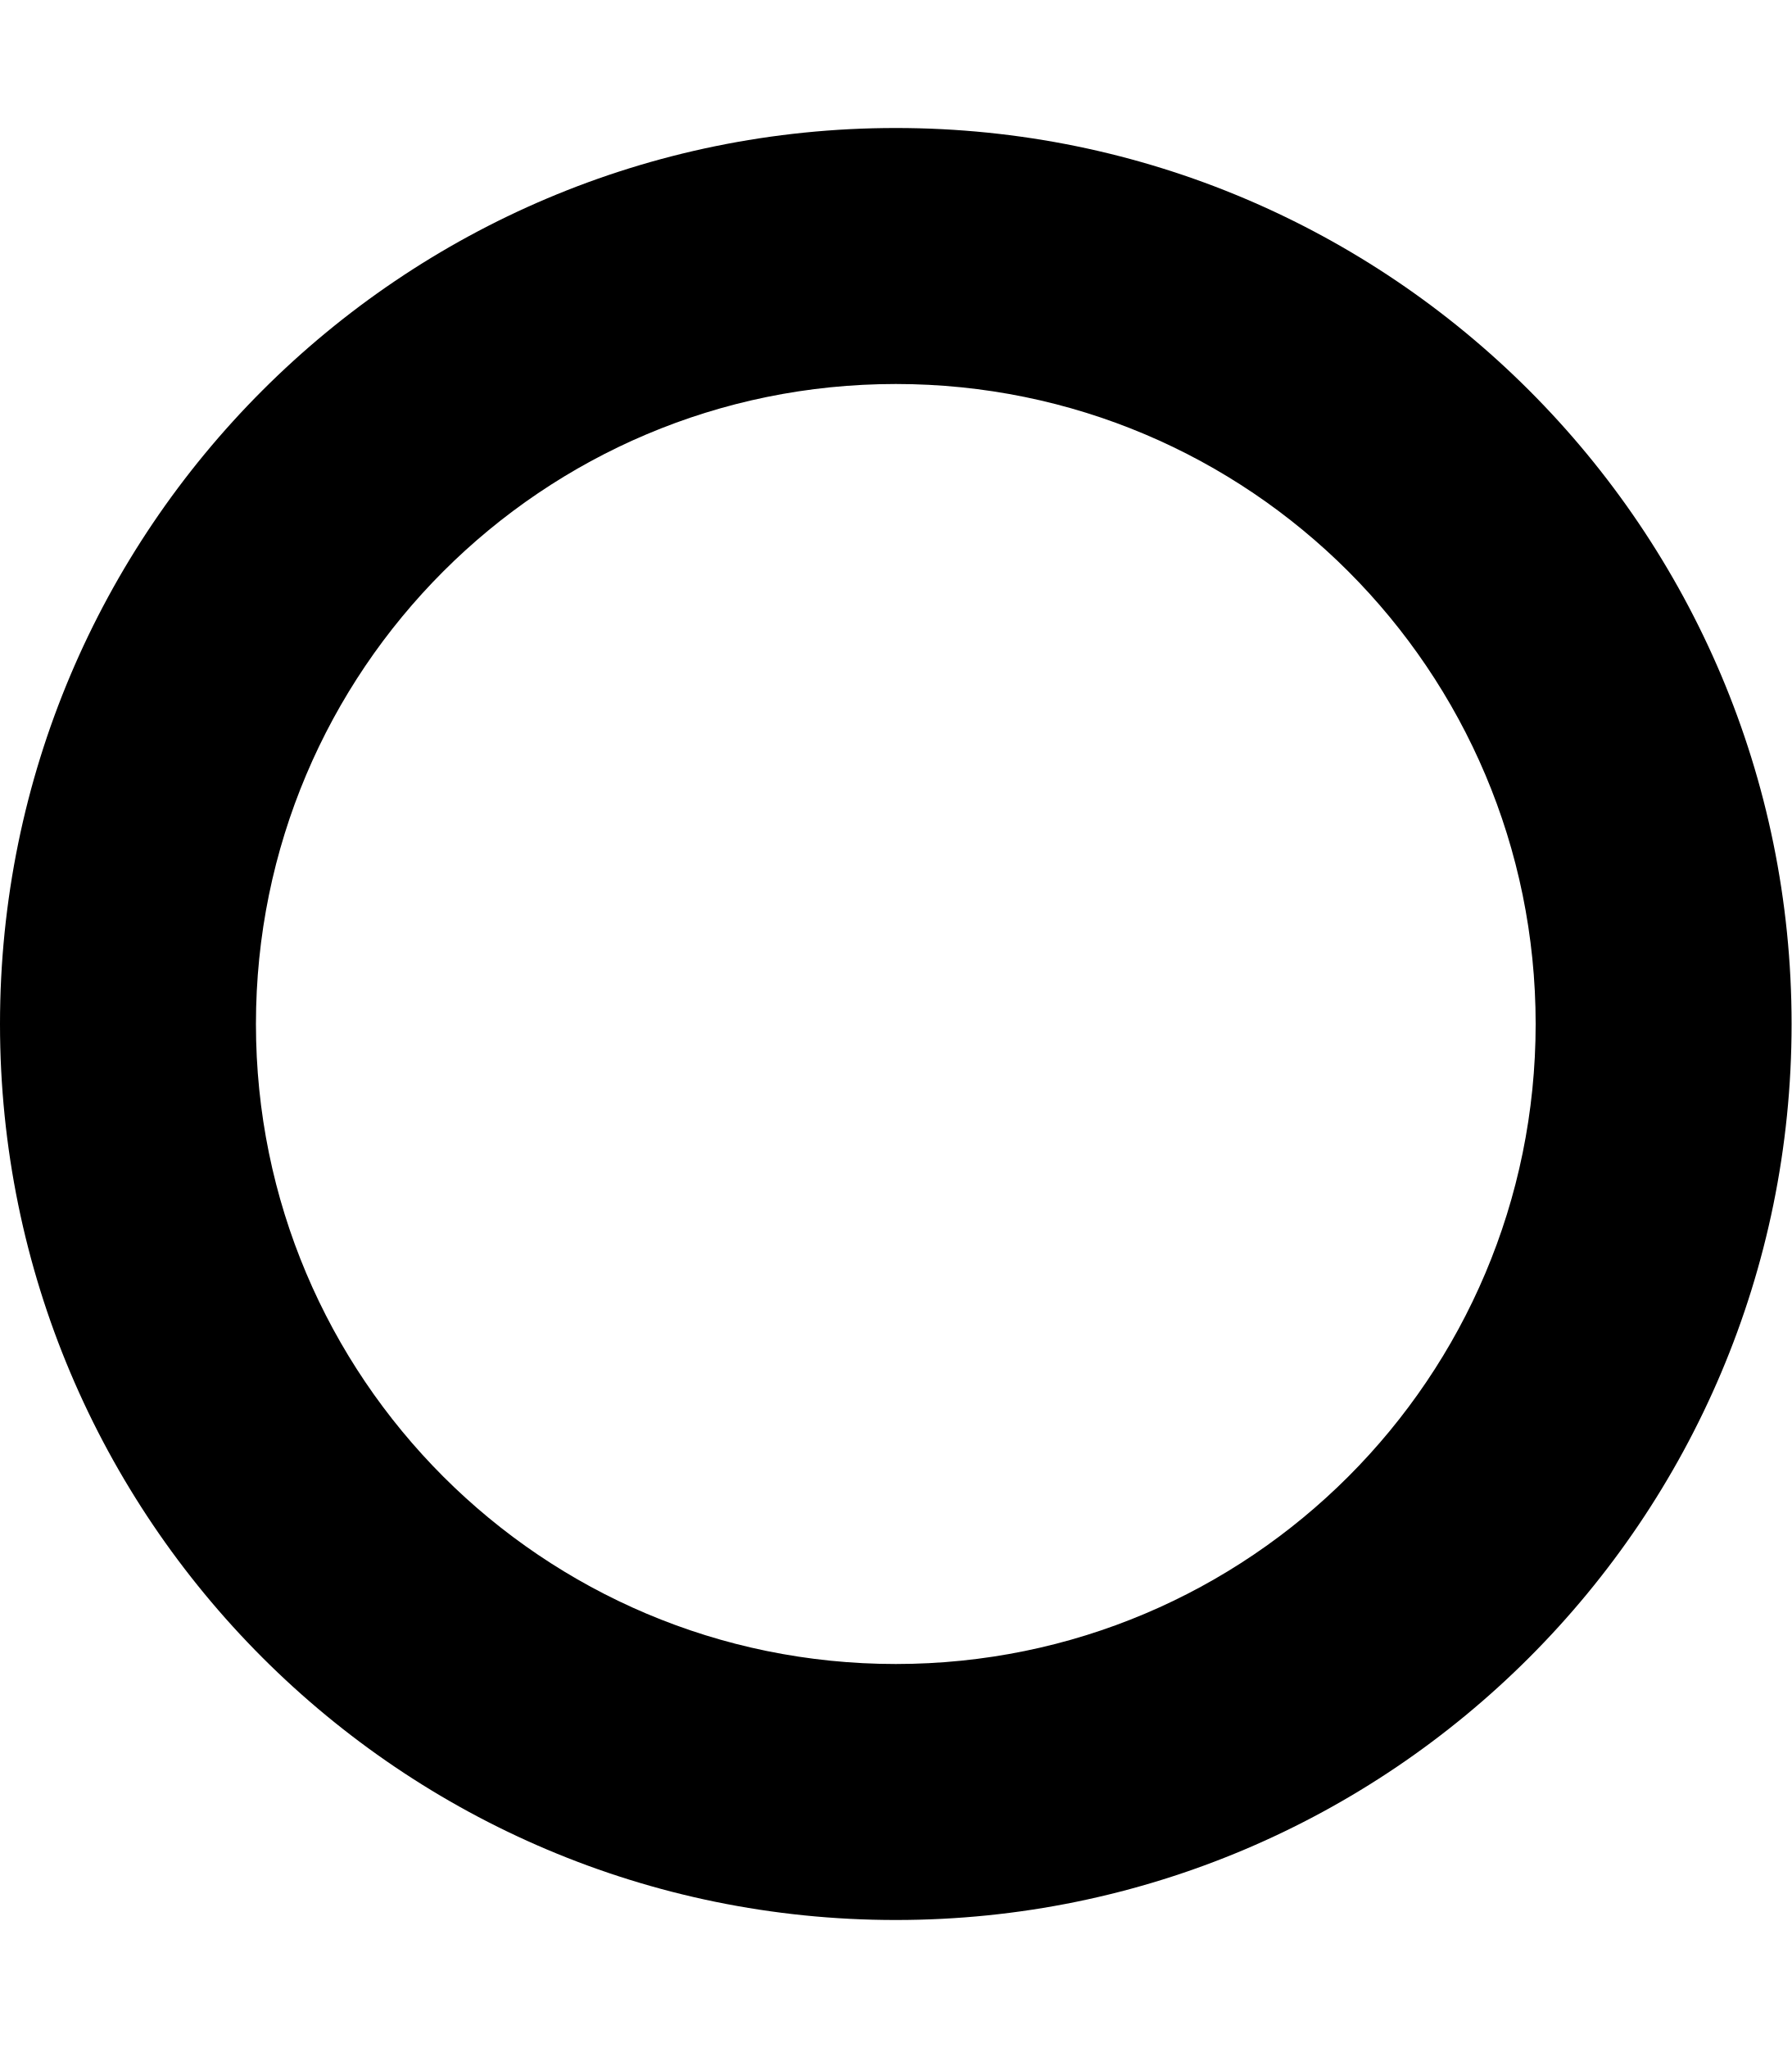
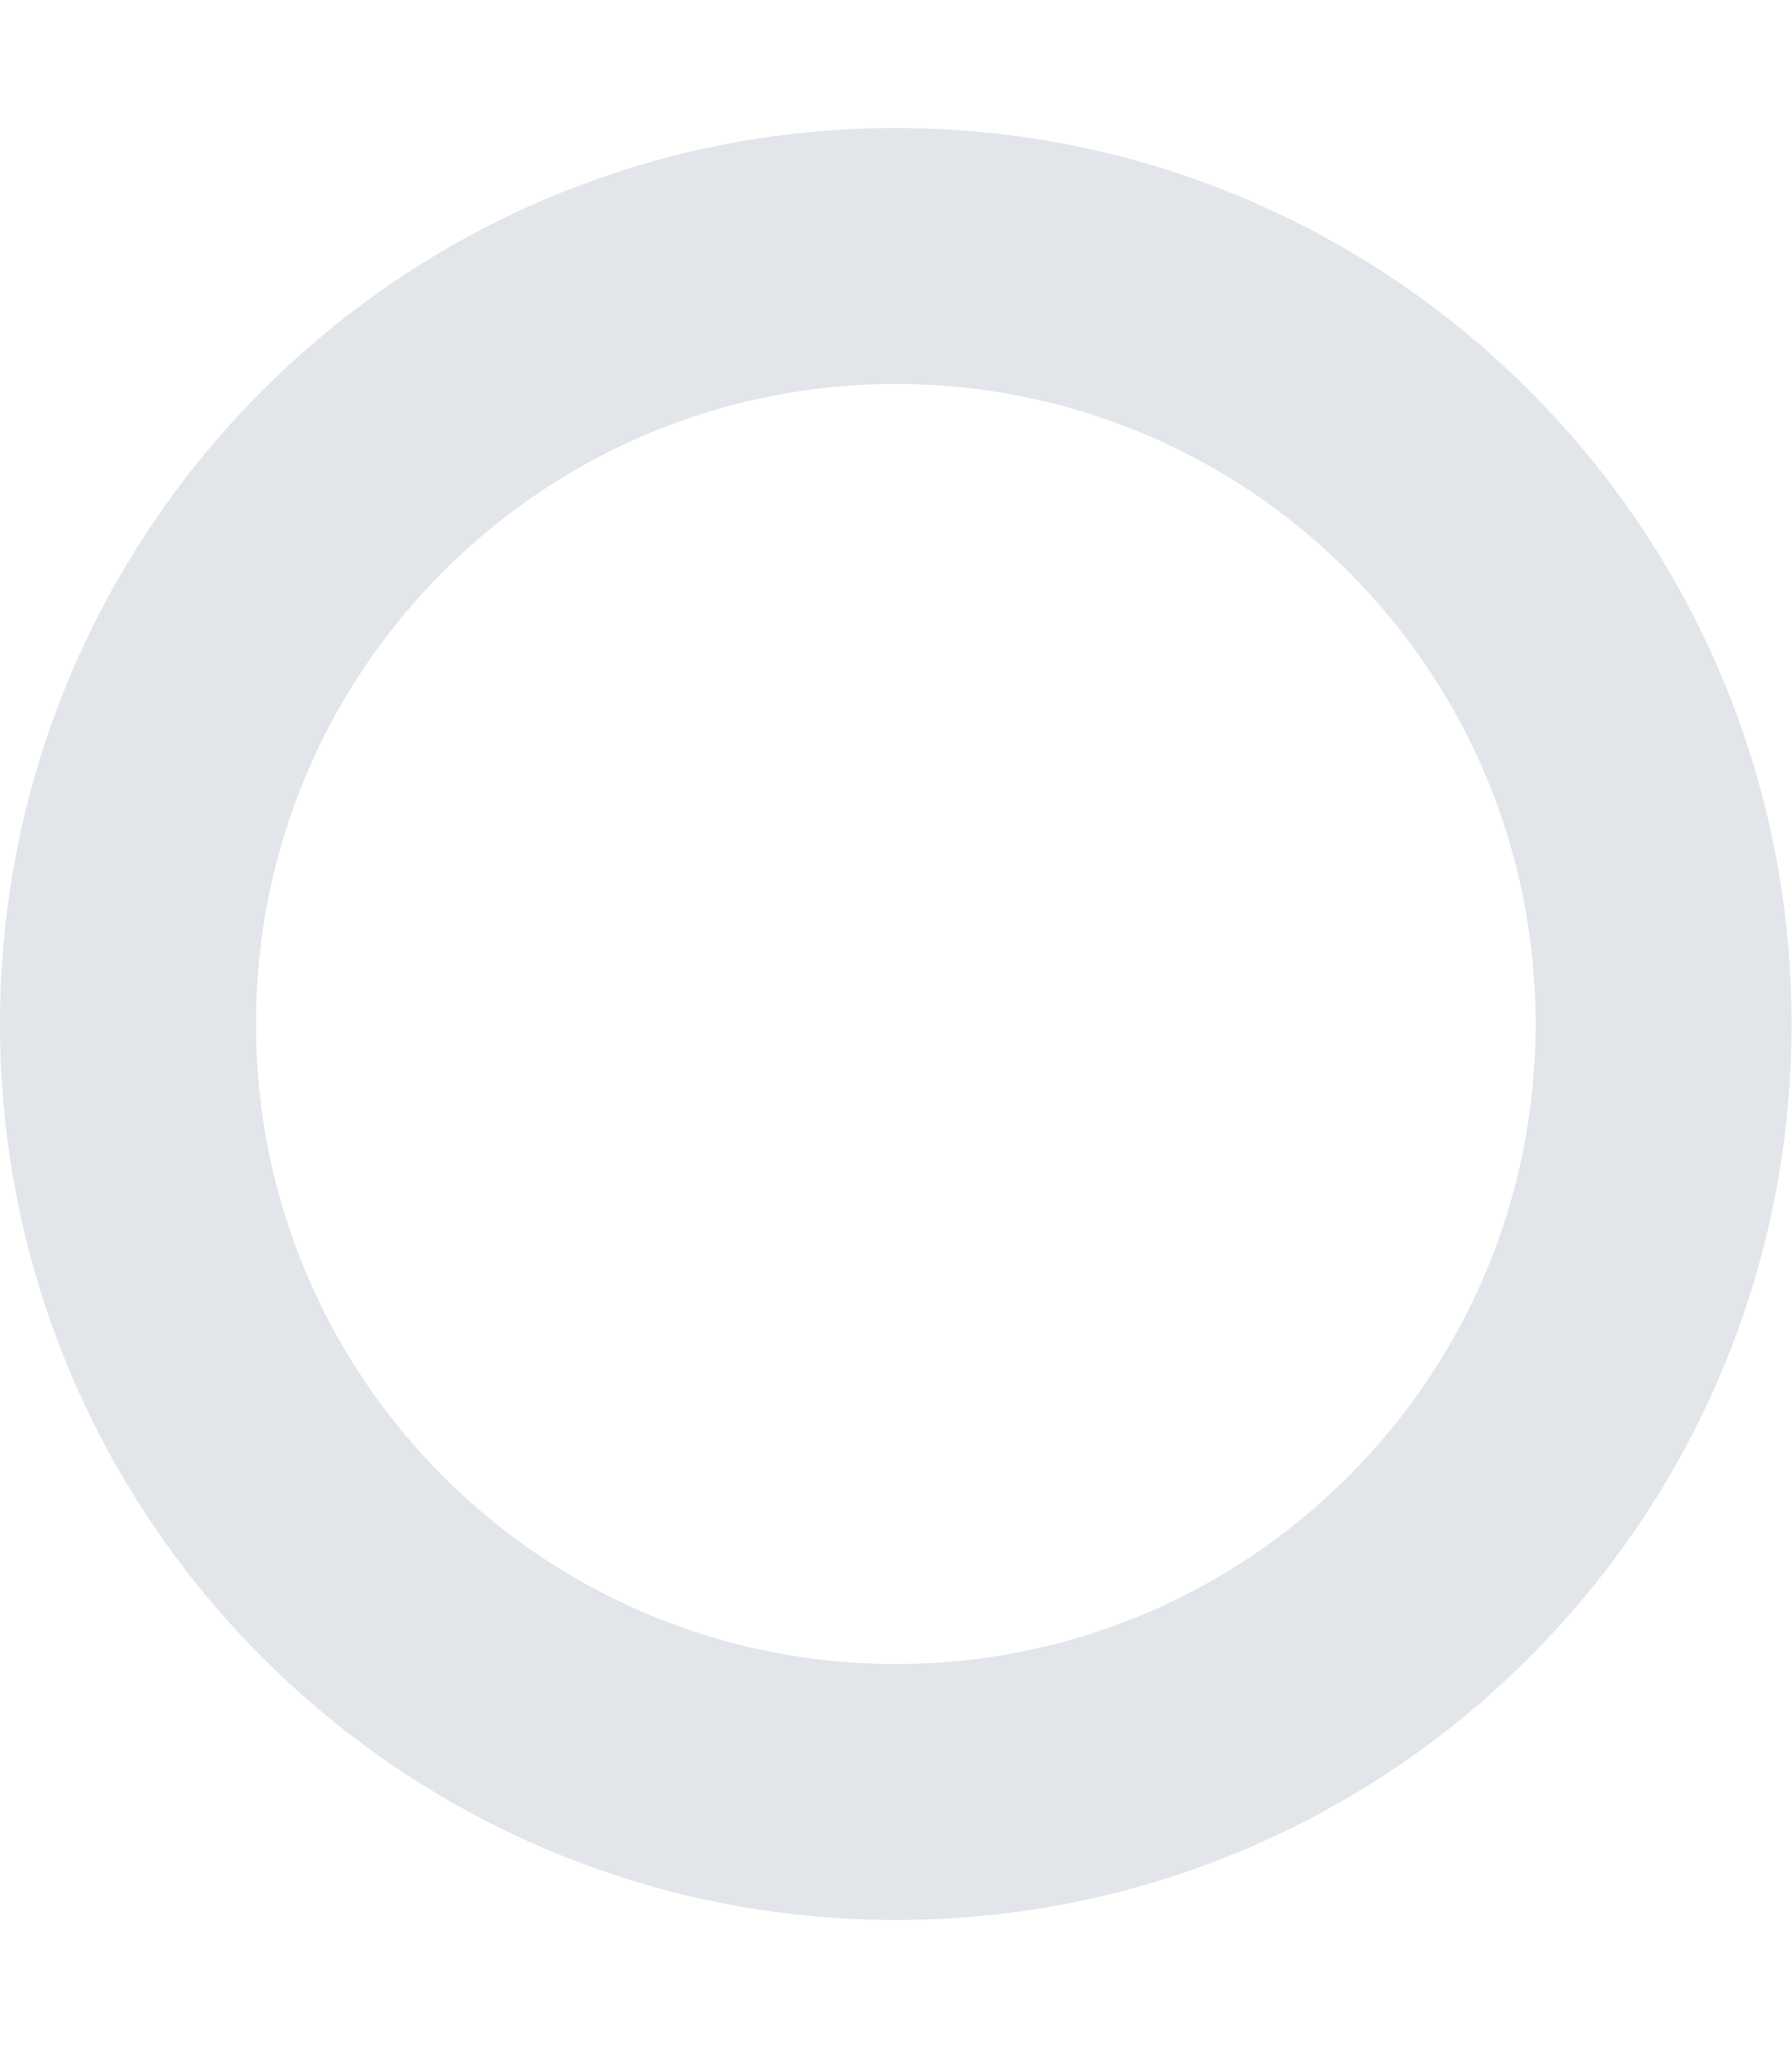
<svg xmlns="http://www.w3.org/2000/svg" viewBox="0 0 448 512">
-   <path d="M224 96C135.6 96 64 167.6 64 256s71.6 160 160 160s160-71.6 160-160s-71.6-160-160-160zM0 256C0 132.3 100.3 32 224 32s224 100.3 224 224s-100.3 224-224 224S0 379.7 0 256z" />
+   <path fill="rgb(226, 229, 233)" d="M224 96C135.6 96 64 167.6 64 256s71.6 160 160 160s160-71.6 160-160s-71.6-160-160-160zM0 256C0 132.3 100.3 32 224 32s224 100.3 224 224s-100.3 224-224 224S0 379.7 0 256z" />
</svg>
